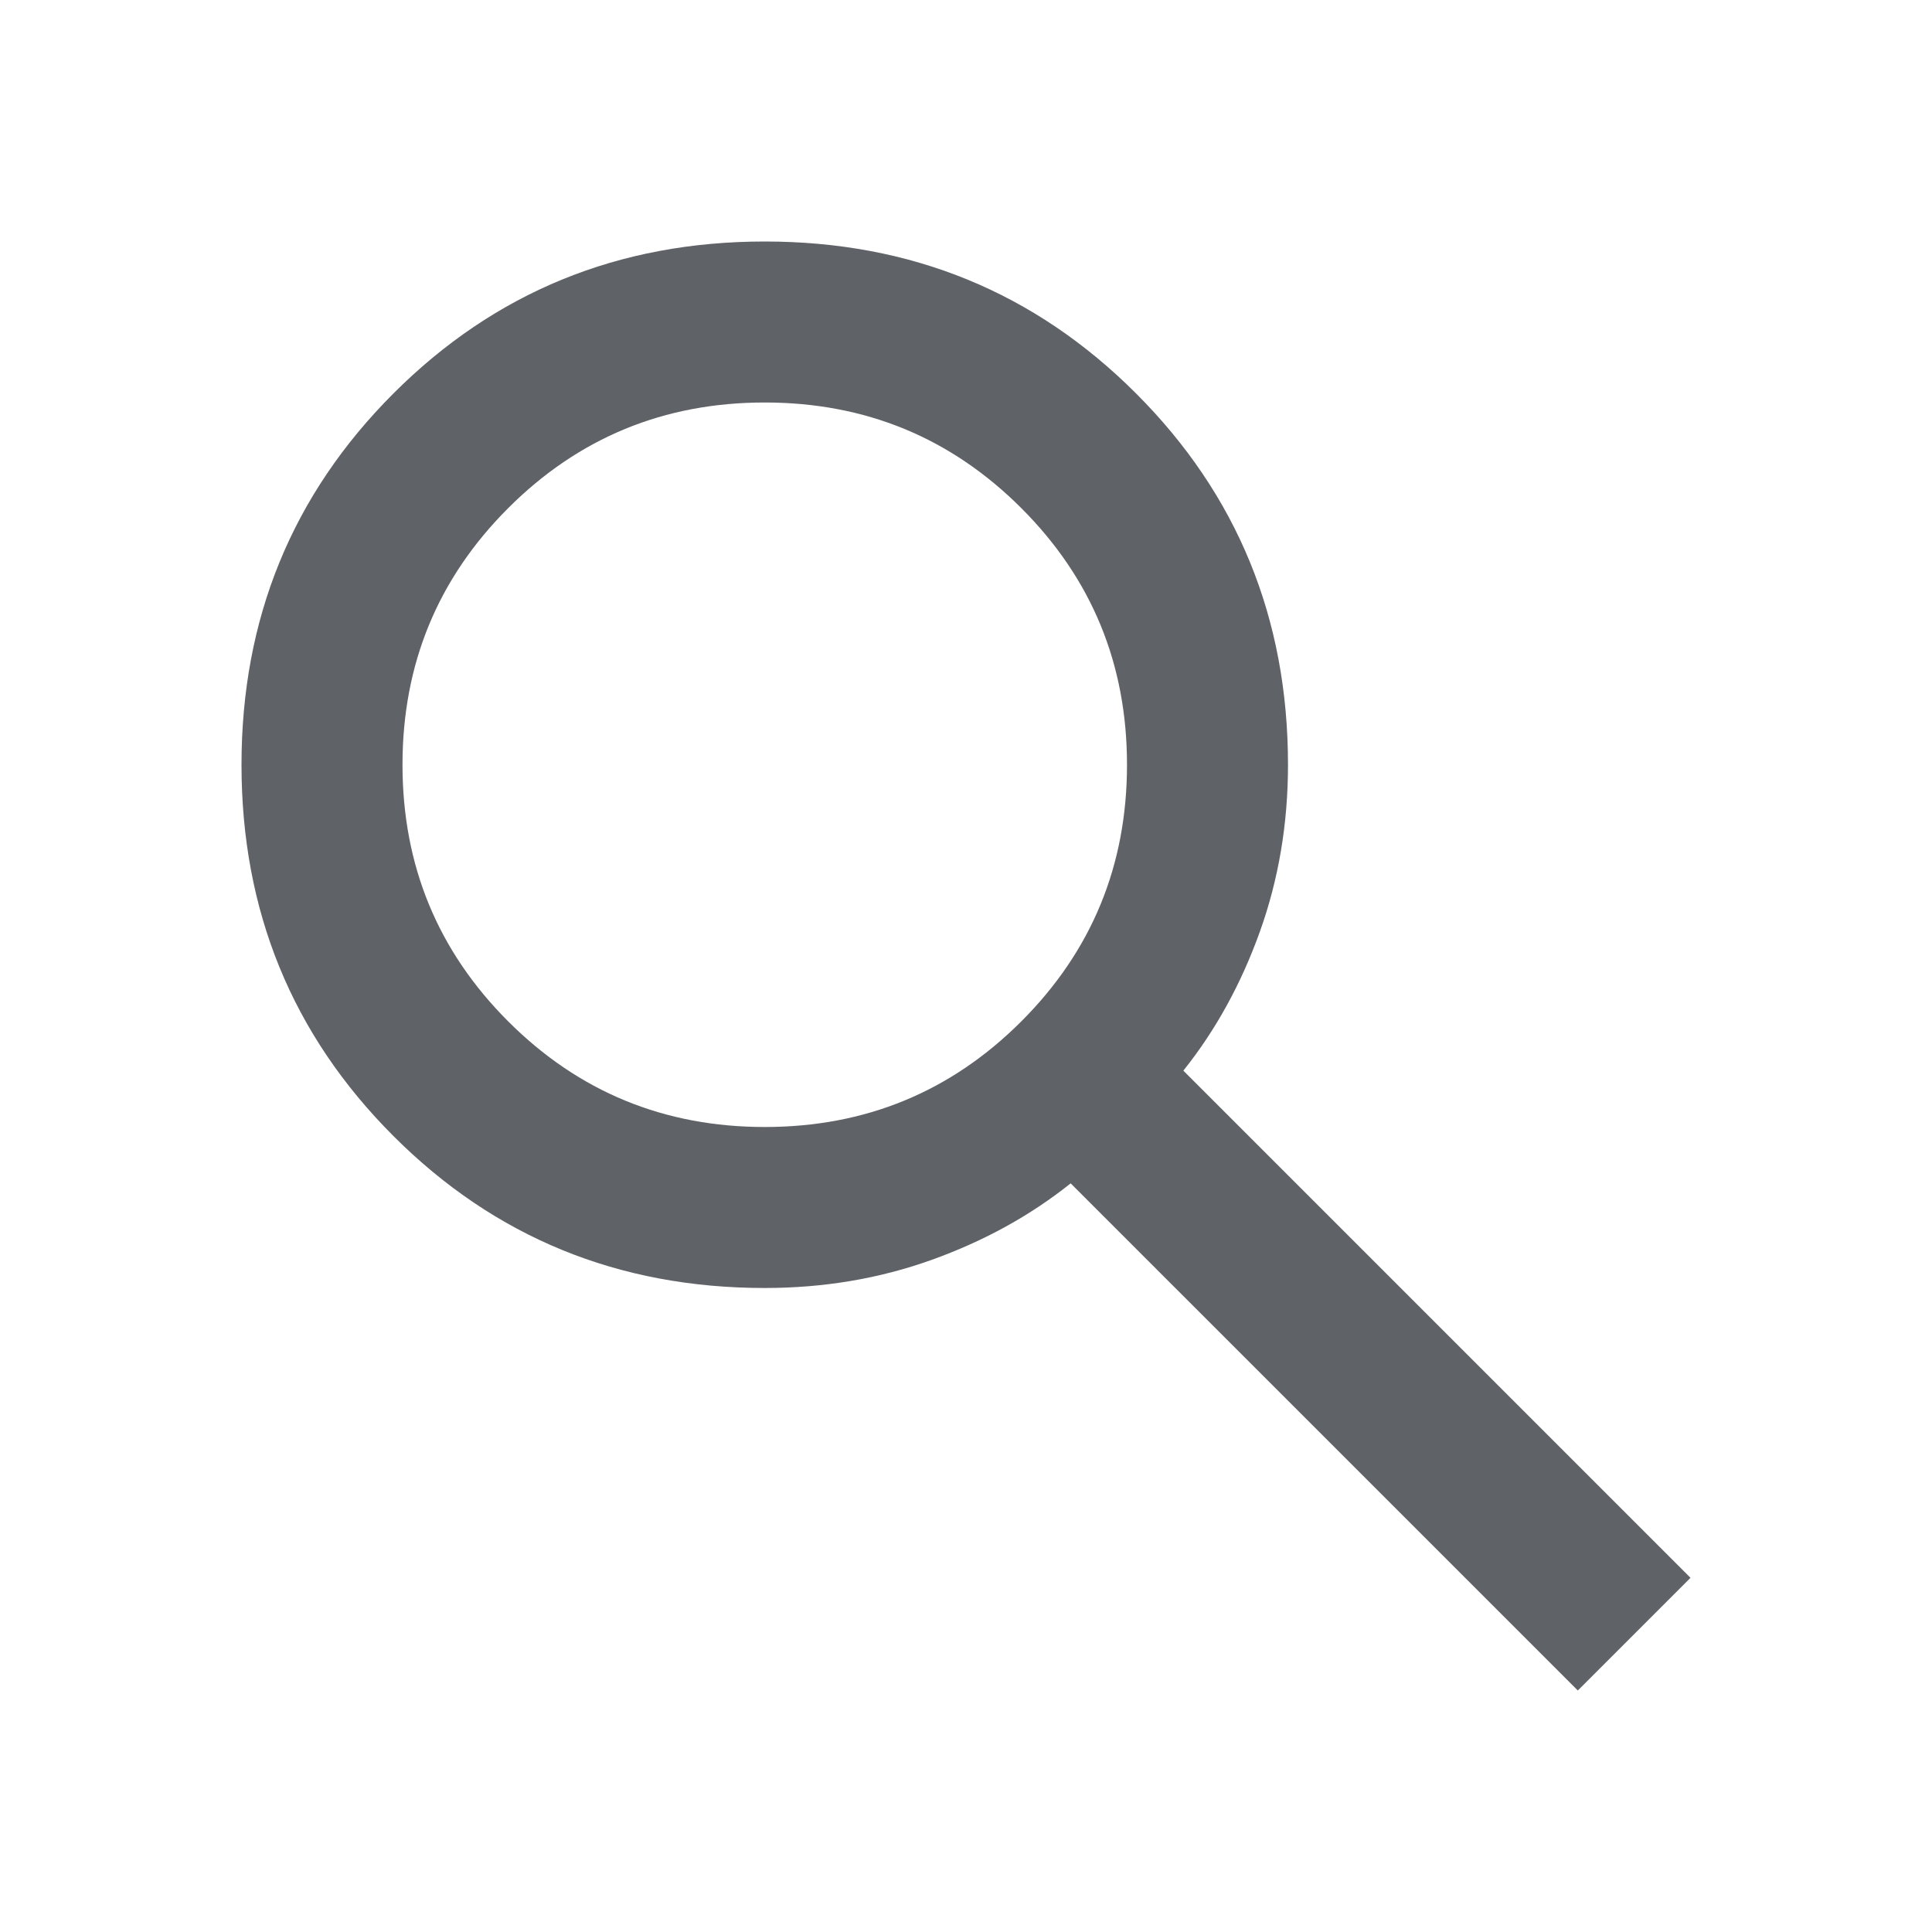
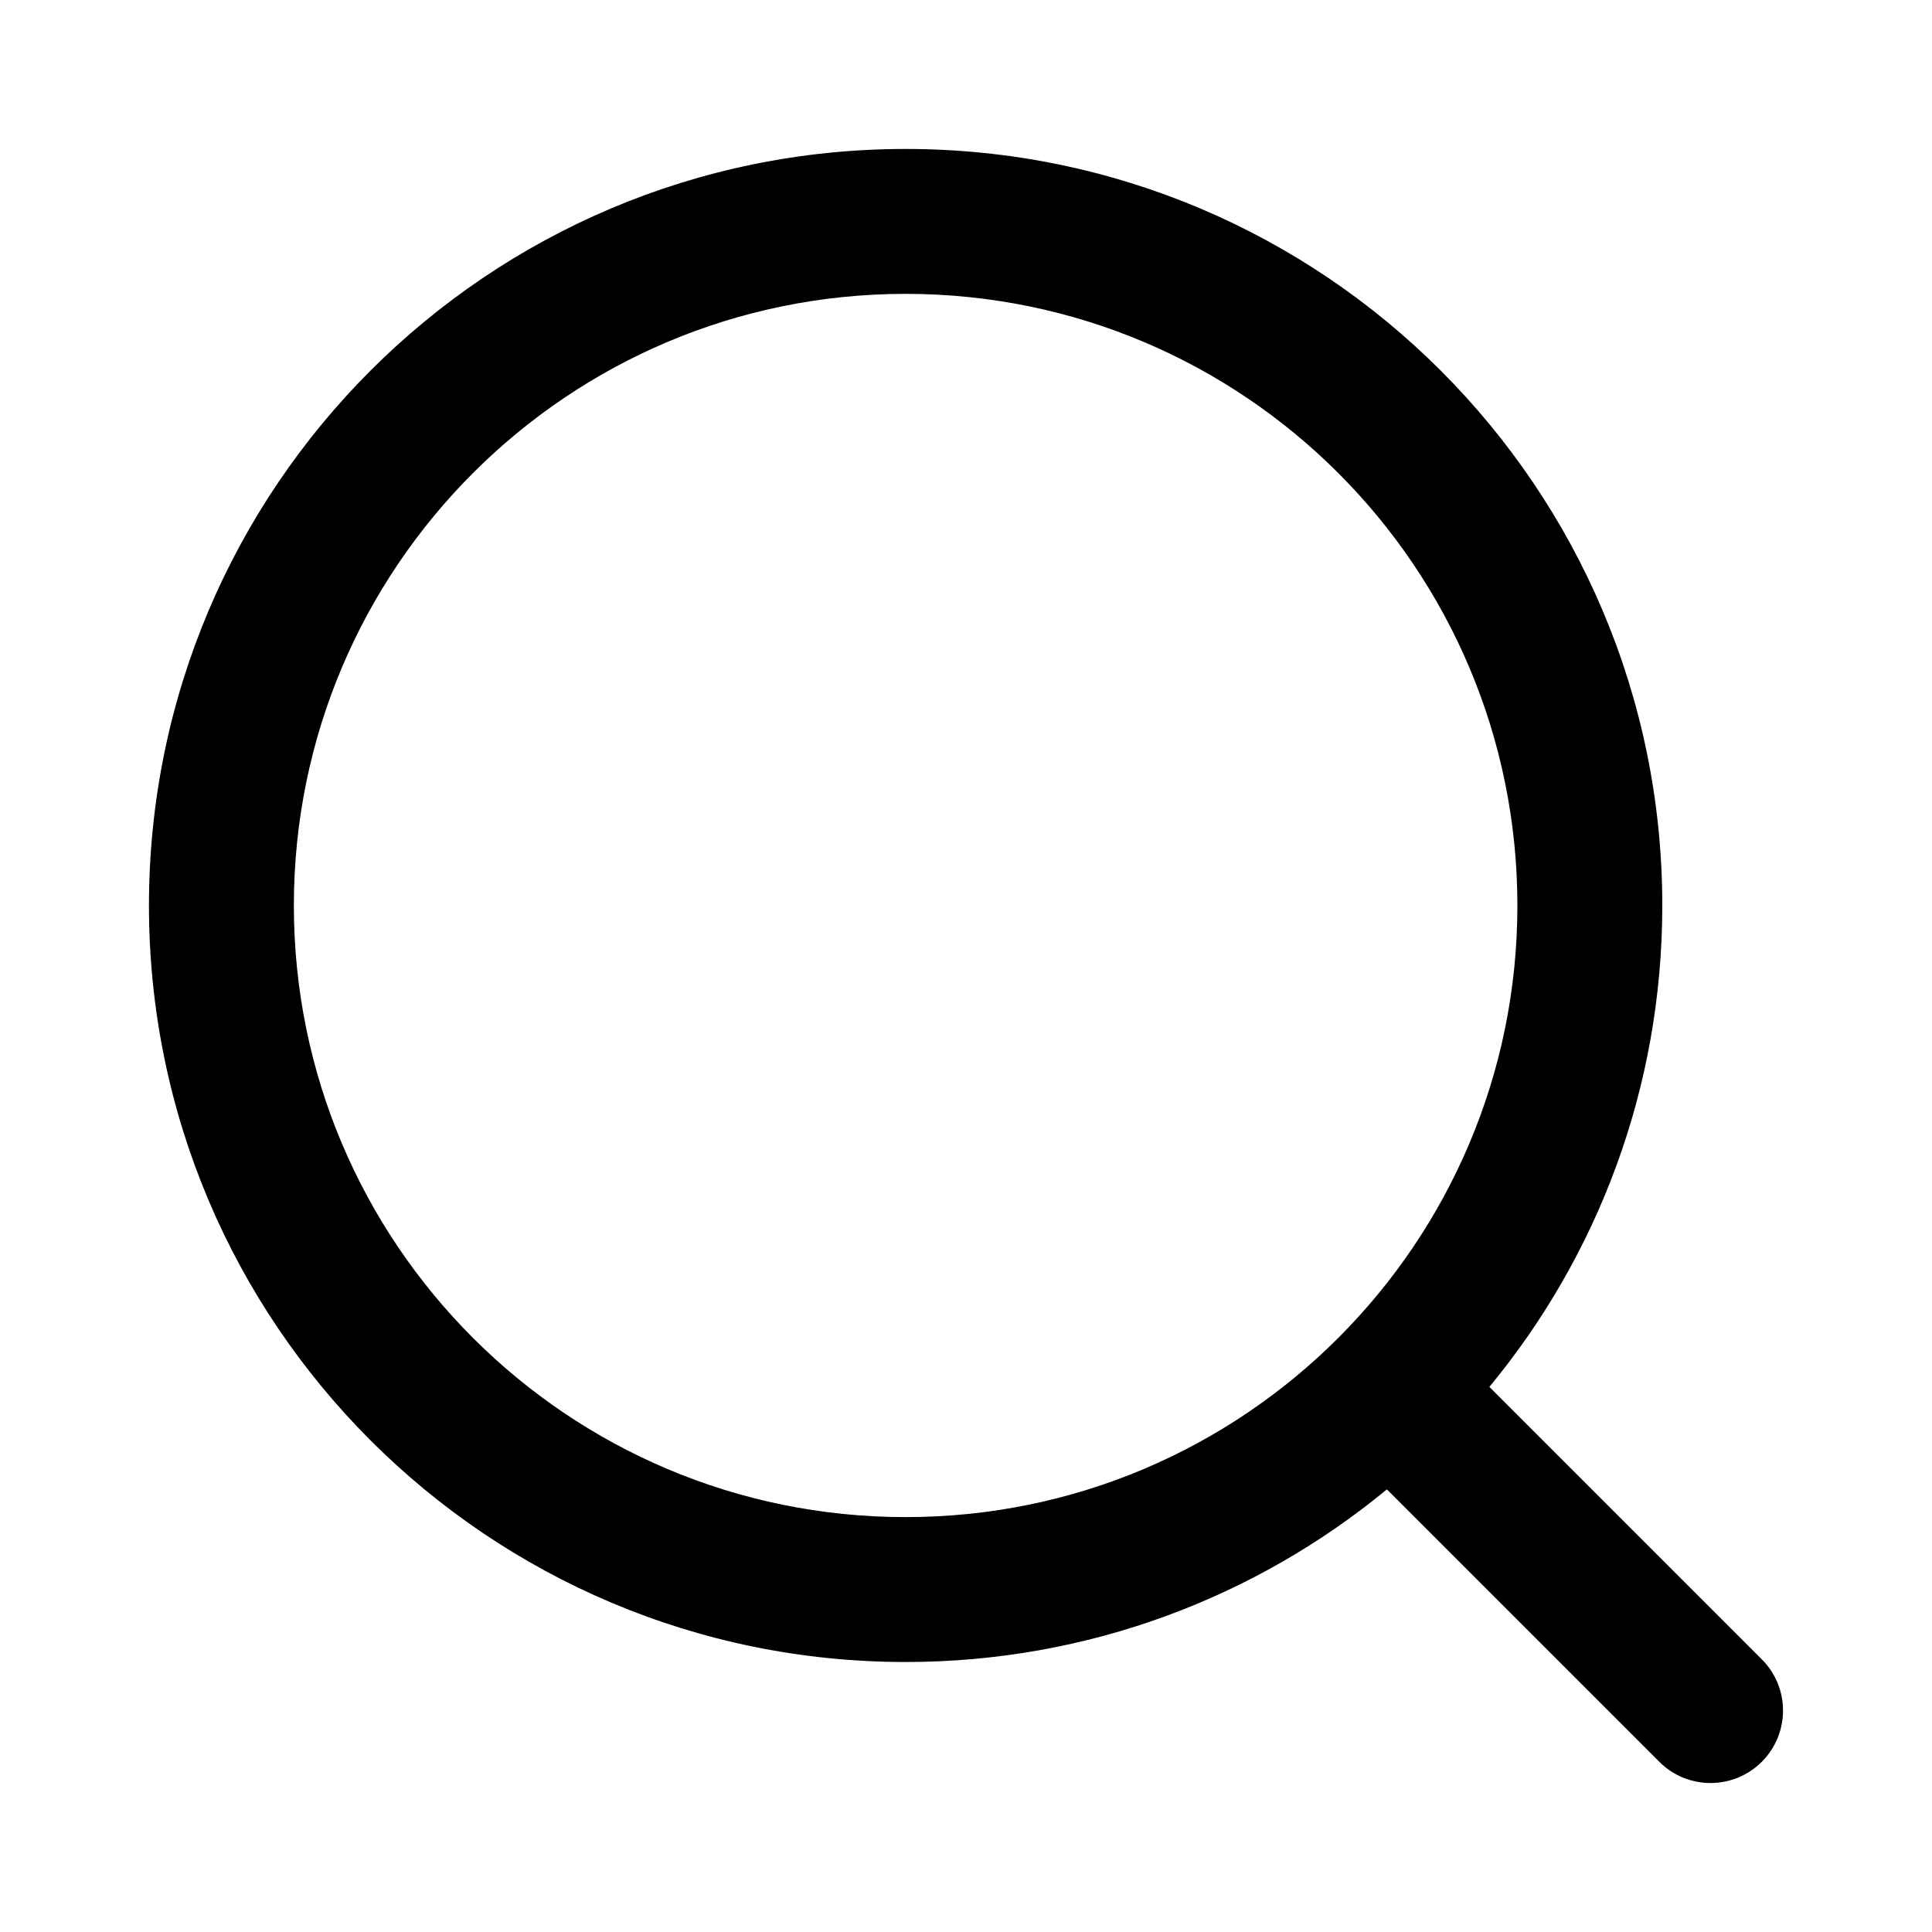
- <svg xmlns="http://www.w3.org/2000/svg" height="24px" viewBox="0 -960 960 960" width="24px" fill="#5f6368">
-   <path d="M784-120 532-372q-30 24-69 38t-83 14q-109 0-184.5-75.5T120-580q0-109 75.5-184.5T380-840q109 0 184.5 75.5T640-580q0 44-14 83t-38 69l252 252-56 56ZM380-400q75 0 127.5-52.5T560-580q0-75-52.5-127.5T380-760q-75 0-127.5 52.5T200-580q0 75 52.5 127.5T380-400Z" />
+ <svg xmlns="http://www.w3.org/2000/svg" width="20" height="20" viewBox="0 0 20 20" fill="none">
+   <path fill-rule="evenodd" clip-rule="evenodd" d="M3.042 9.374C3.042 5.877 5.877 3.042 9.375 3.042C12.873 3.042 15.708 5.877 15.708 9.374C15.708 12.87 12.873 15.705 9.375 15.705C5.877 15.705 3.042 12.87 3.042 9.374ZM9.375 1.542C5.049 1.542 1.542 5.048 1.542 9.374C1.542 13.699 5.049 17.205 9.375 17.205C11.267 17.205 13.003 16.534 14.357 15.418L17.177 18.238C17.47 18.531 17.945 18.531 18.238 18.238C18.531 17.945 18.531 17.47 18.238 17.177L15.418 14.357C16.537 13.003 17.208 11.267 17.208 9.374C17.208 5.048 13.701 1.542 9.375 1.542Z" fill="currentColor" />
</svg>
